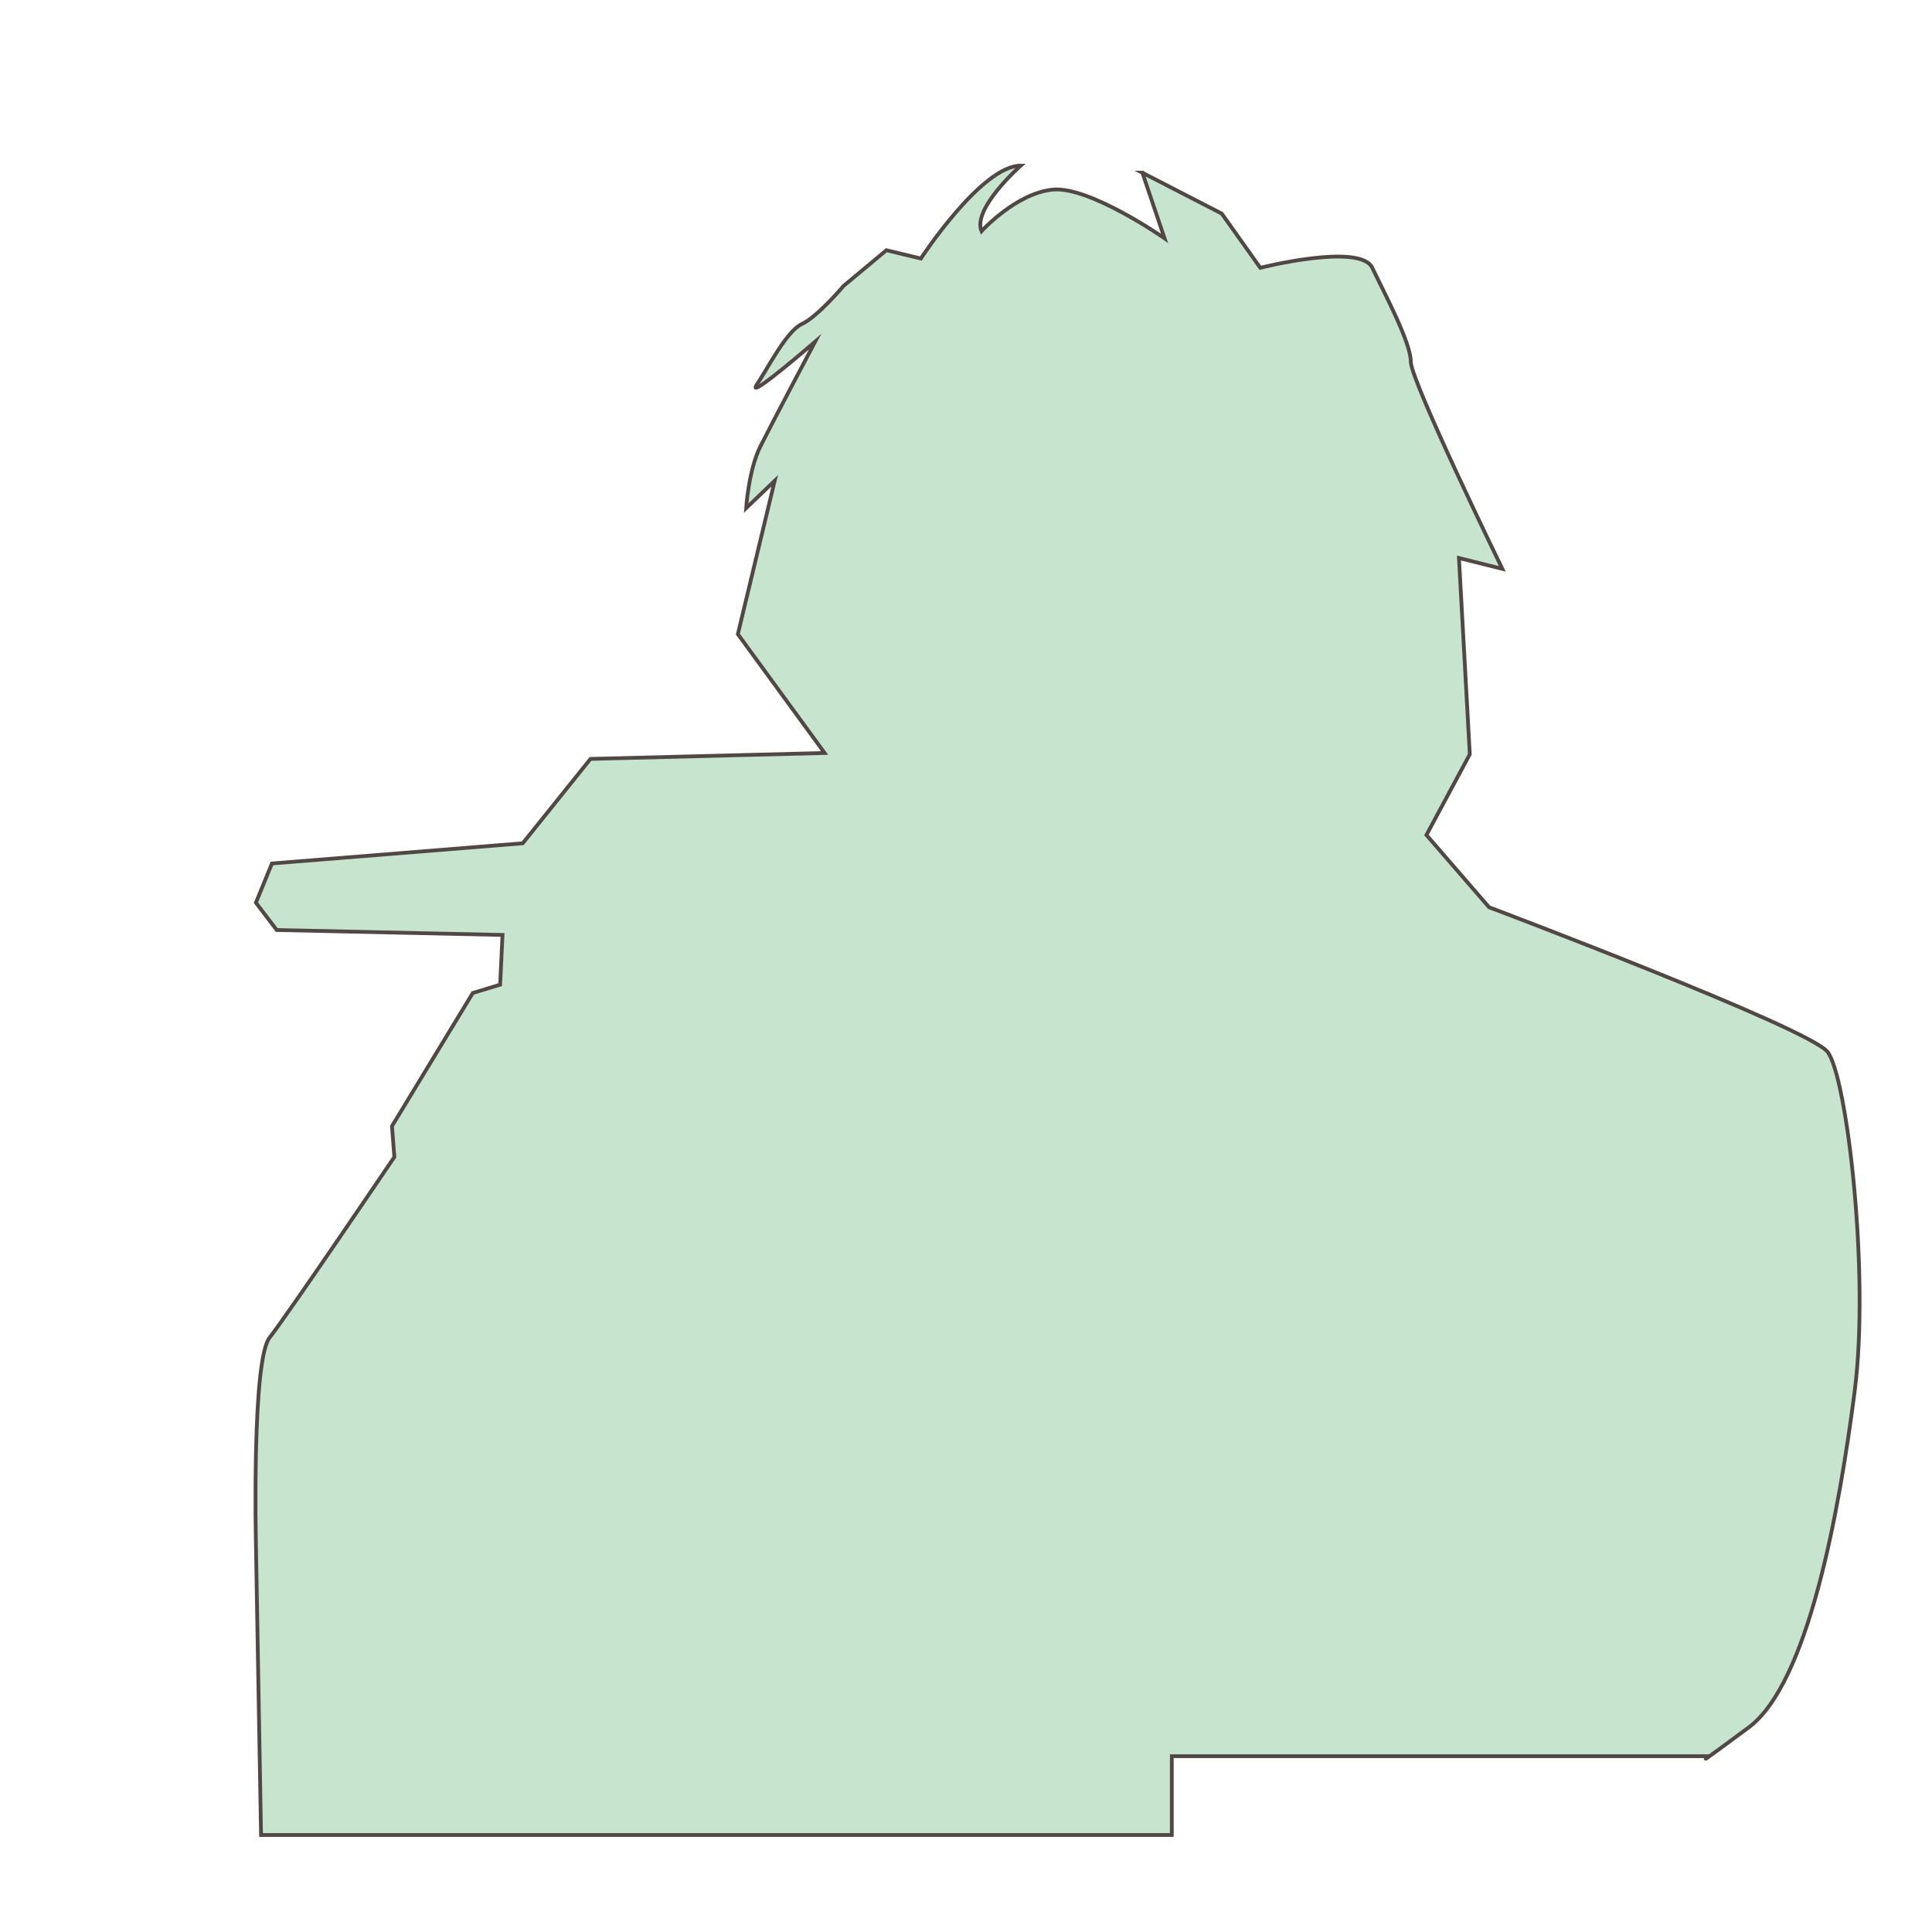
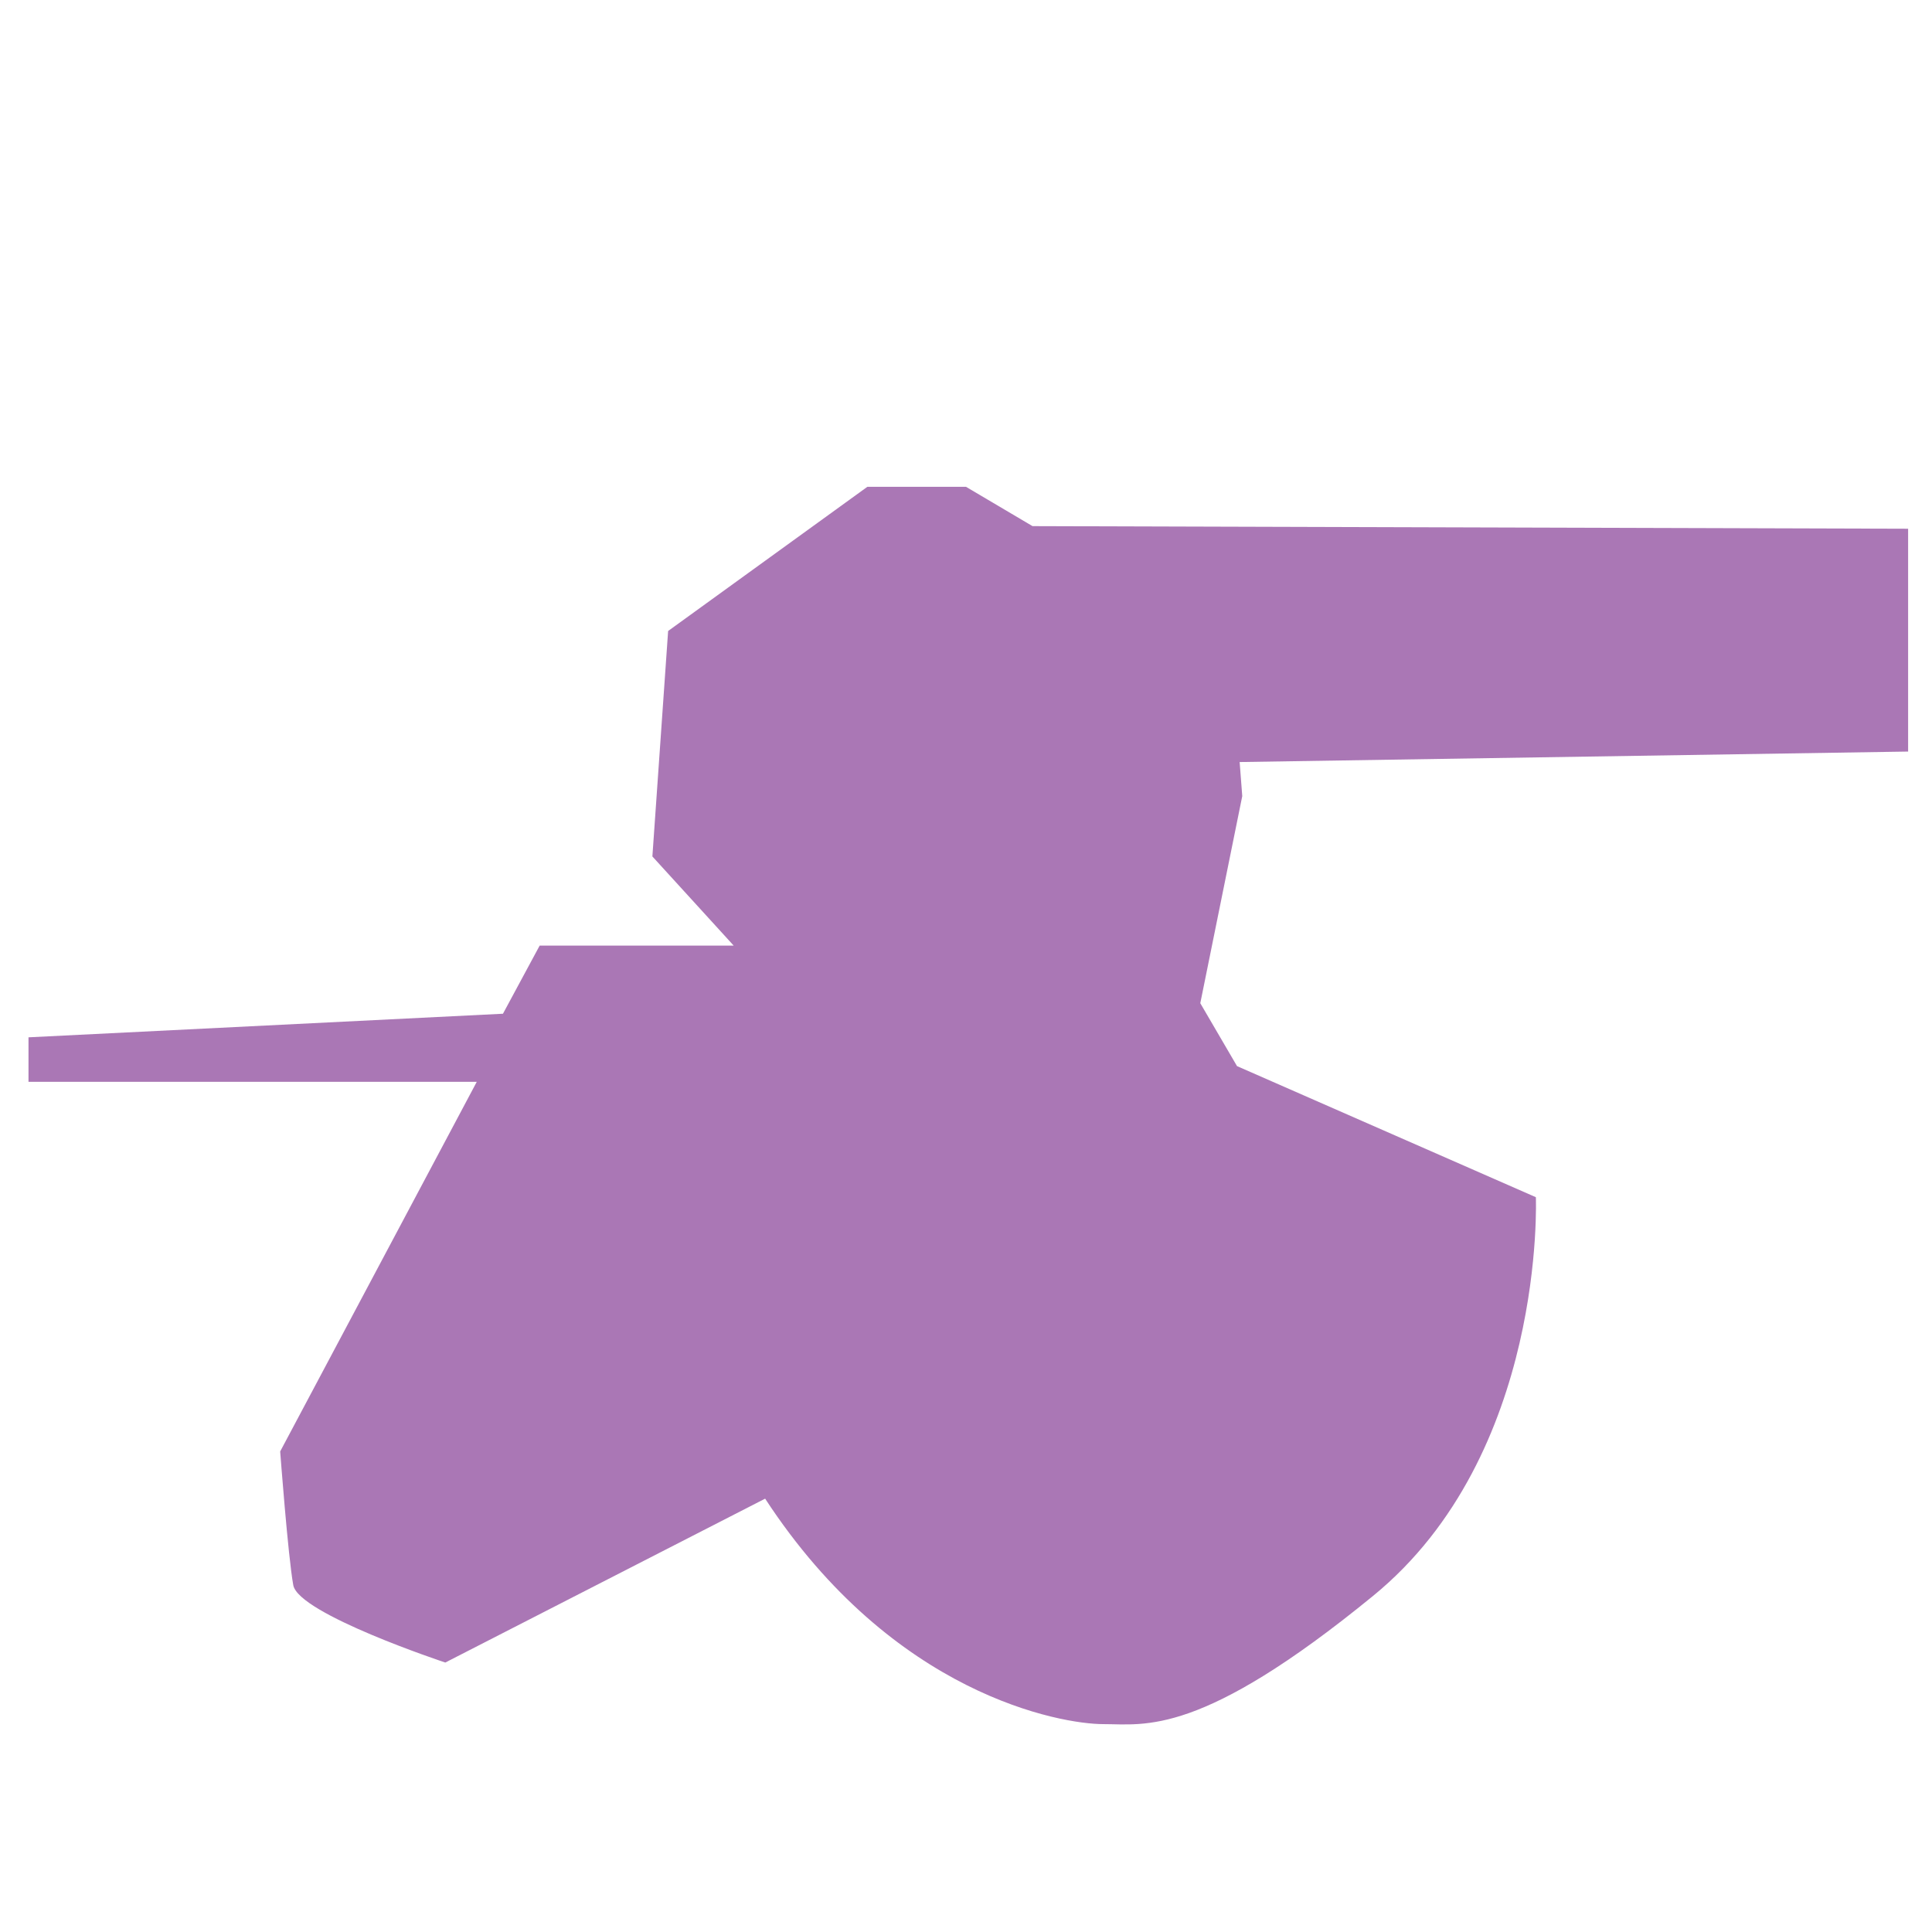
<svg xmlns="http://www.w3.org/2000/svg" id="_レイヤー_2" data-name="レイヤー 2" viewBox="0 0 512 512">
  <defs>
    <style>
      .cls-1 {
-         fill: #b8ddc2;
-         opacity: .79;
-         stroke: #231815;
-         stroke-miterlimit: 10;
+         fill: #7e318e;
+         opacity: .66;
      }
    </style>
  </defs>
-   <path class="cls-1" d="M302.72,45.76l21.06,10.85,10.21,14.36s26.49-6.7,29.68,0,10.21,19.79,10.21,24.89,24.25,54.89,24.25,54.89l-11.49-2.87,2.87,52.02-11.49,21.38,16.6,19.15s84.57,31.91,89.68,38.3,11.28,58.6,7.18,90.18c-4.09,31.58-12.28,77.19-28.07,88.89s-10.53,7.61-10.53,7.61h-142.34v20.88H69.18l-1.36-77.31s-1.1-48.5,3.62-54.49,33.07-47.87,33.07-47.87l-.63-8.19,21.42-35.28,7.24-2.2.63-13.18-59.84-1.31-5.51-7.24,4.25-10.39,66.46-5.35,17.95-22.36,62.05-1.57-22.99-31.5,9.76-40.63-7.56,7.24s.63-10.08,3.78-16.38,14.49-27.72,14.49-27.72c0,0-18.58,16.06-15.43,11.34s7.87-14.17,11.97-16.06,11.02-10.08,11.02-10.08l11.34-9.45,9.13,2.2s16.06-24.61,26.46-24.61c0,0-12.91,11.39-10.39,17.37,0,0,9.13-10.08,18.9-11.02,9.76-.94,29.61,12.91,29.61,12.91l-5.88-17.4Z" />
+   <path class="cls-1" d="M7.55,274.9l125.74-6.25,9.73-18.06h51.41l-21.54-23.62,4.17-59.75,52.8-38.21h26.14l17.63,10.42,232.04.69v59.05l-177.15,2.78.69,9.03-11.12,54.88,9.73,16.67,79.2,34.74s2.78,68.08-43.07,105.6-60.44,34.04-71.56,34.04-55.58-7.64-89.62-59.75l-84.76,43.43s-38.9-12.87-40.29-20.51-3.47-35.43-3.47-35.43l52.1-97.96H7.55v-11.81Z" />
</svg>
